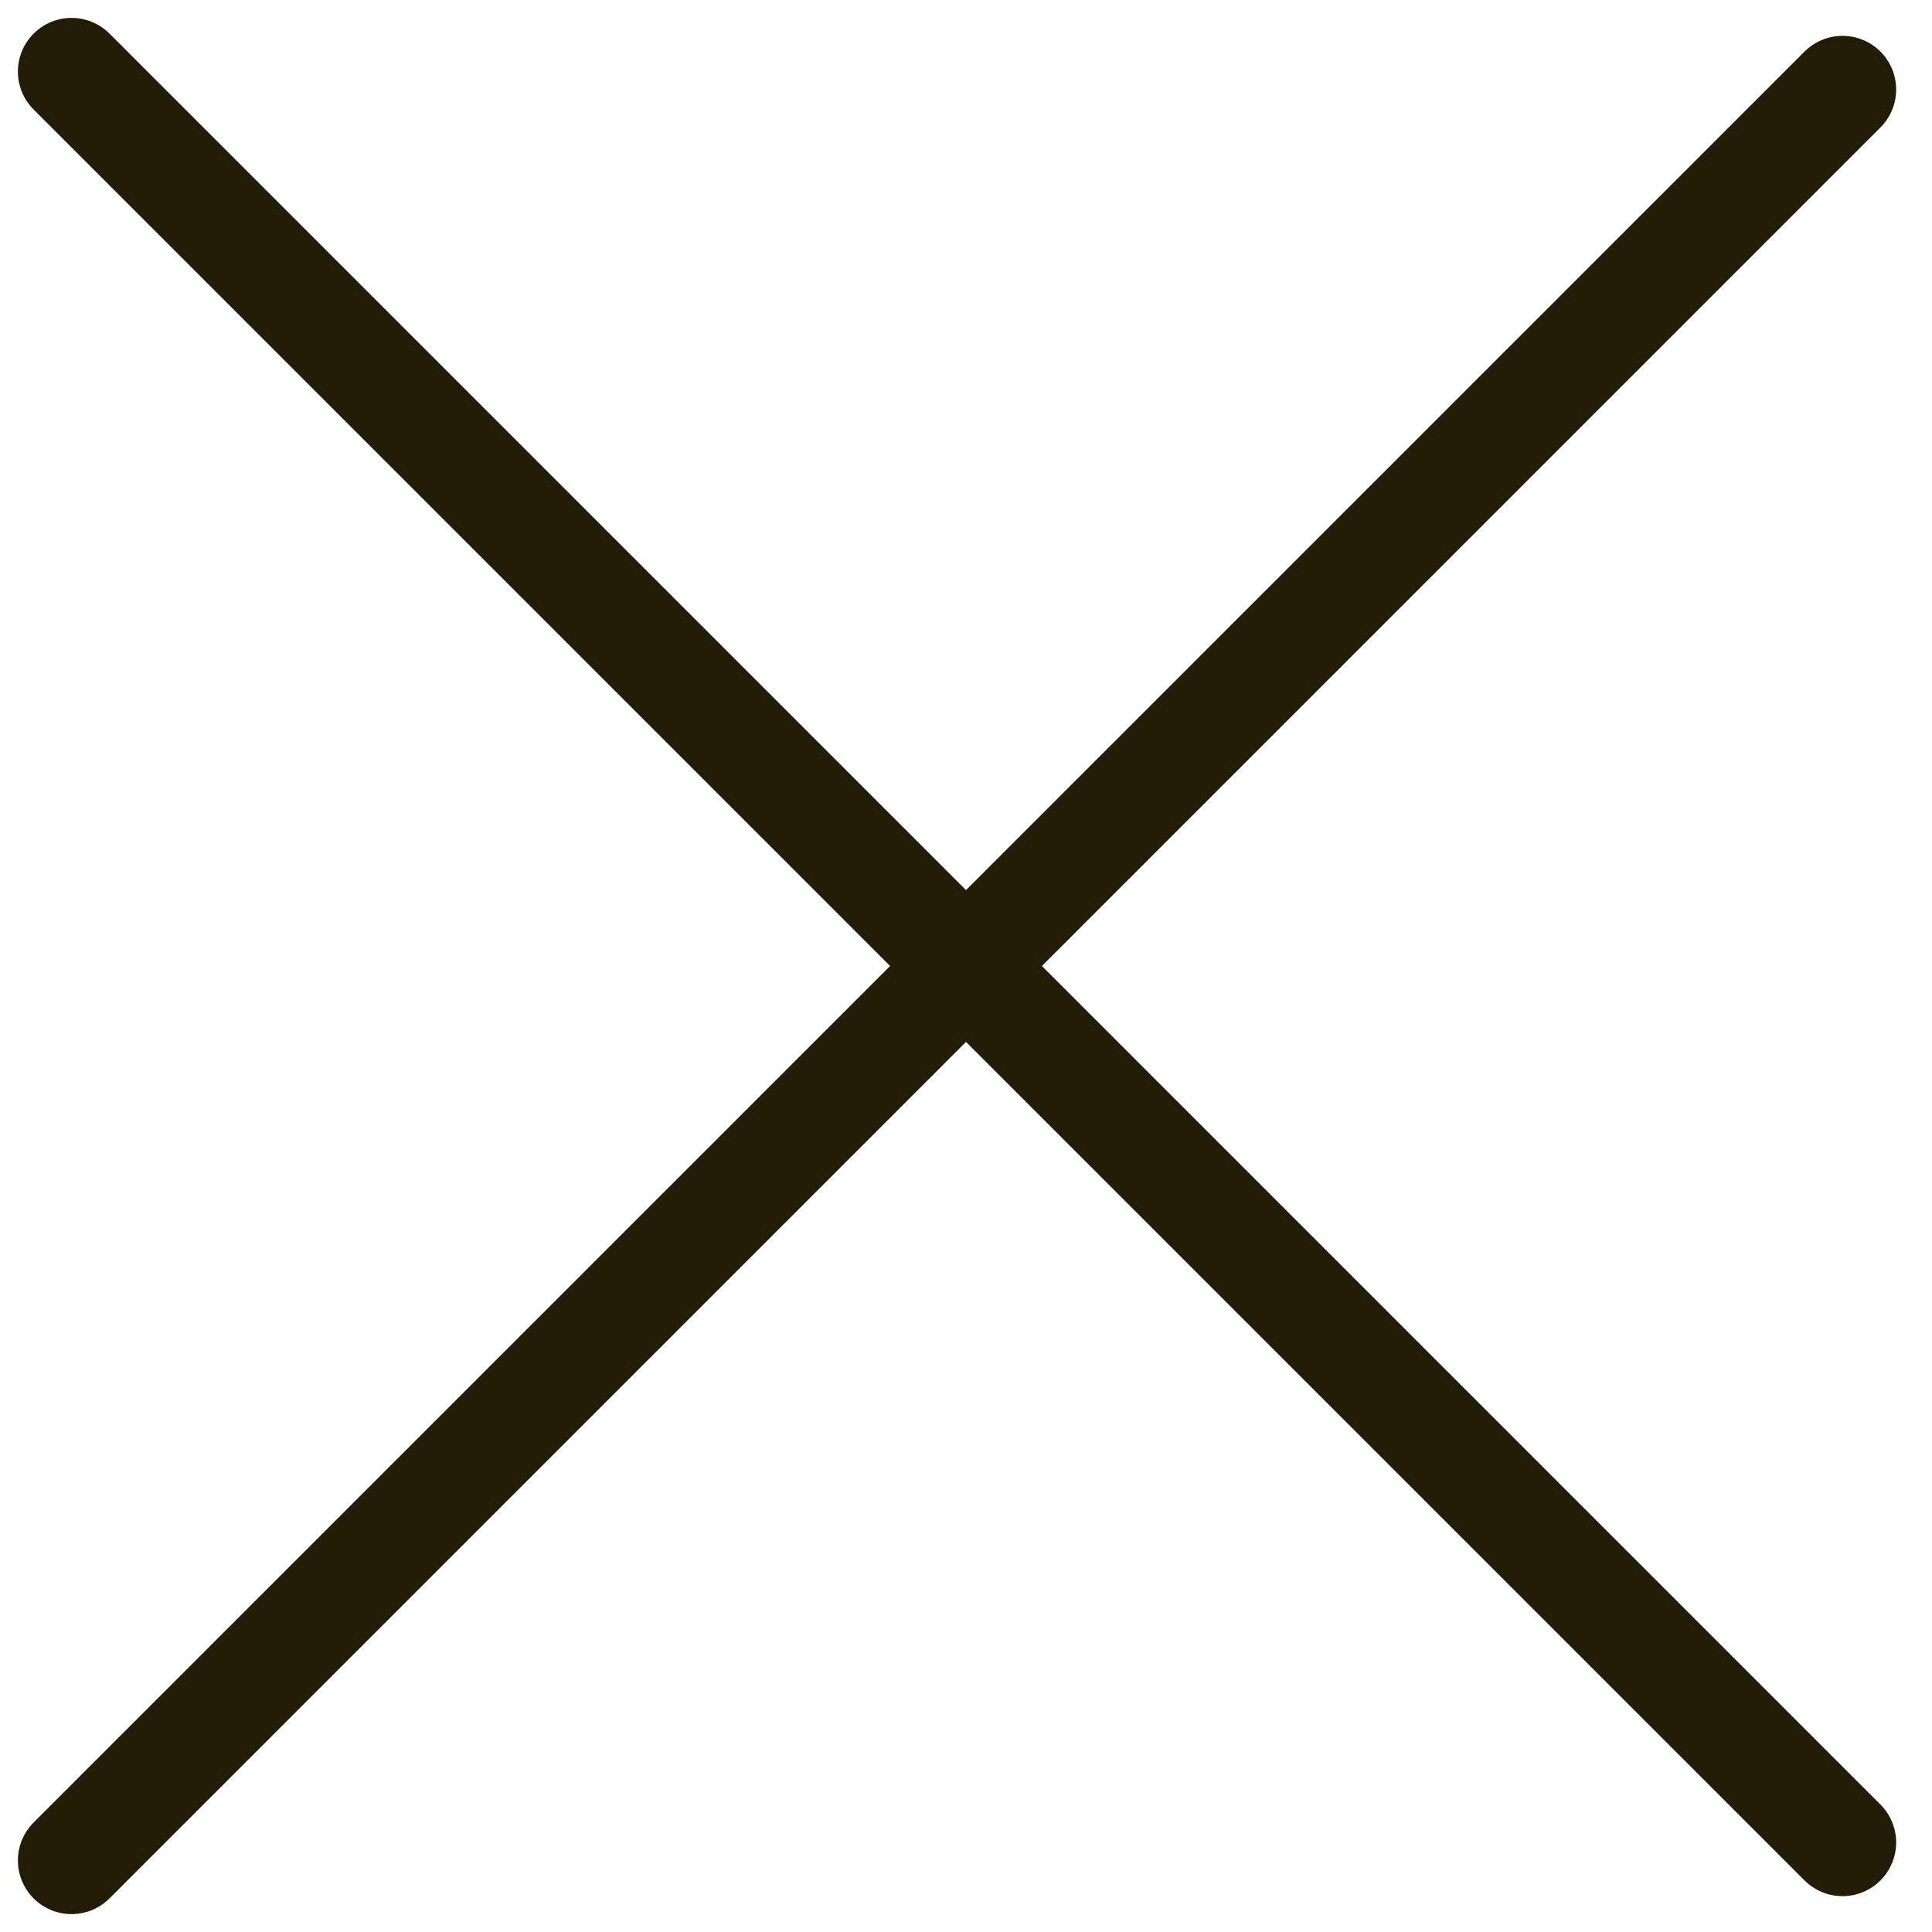
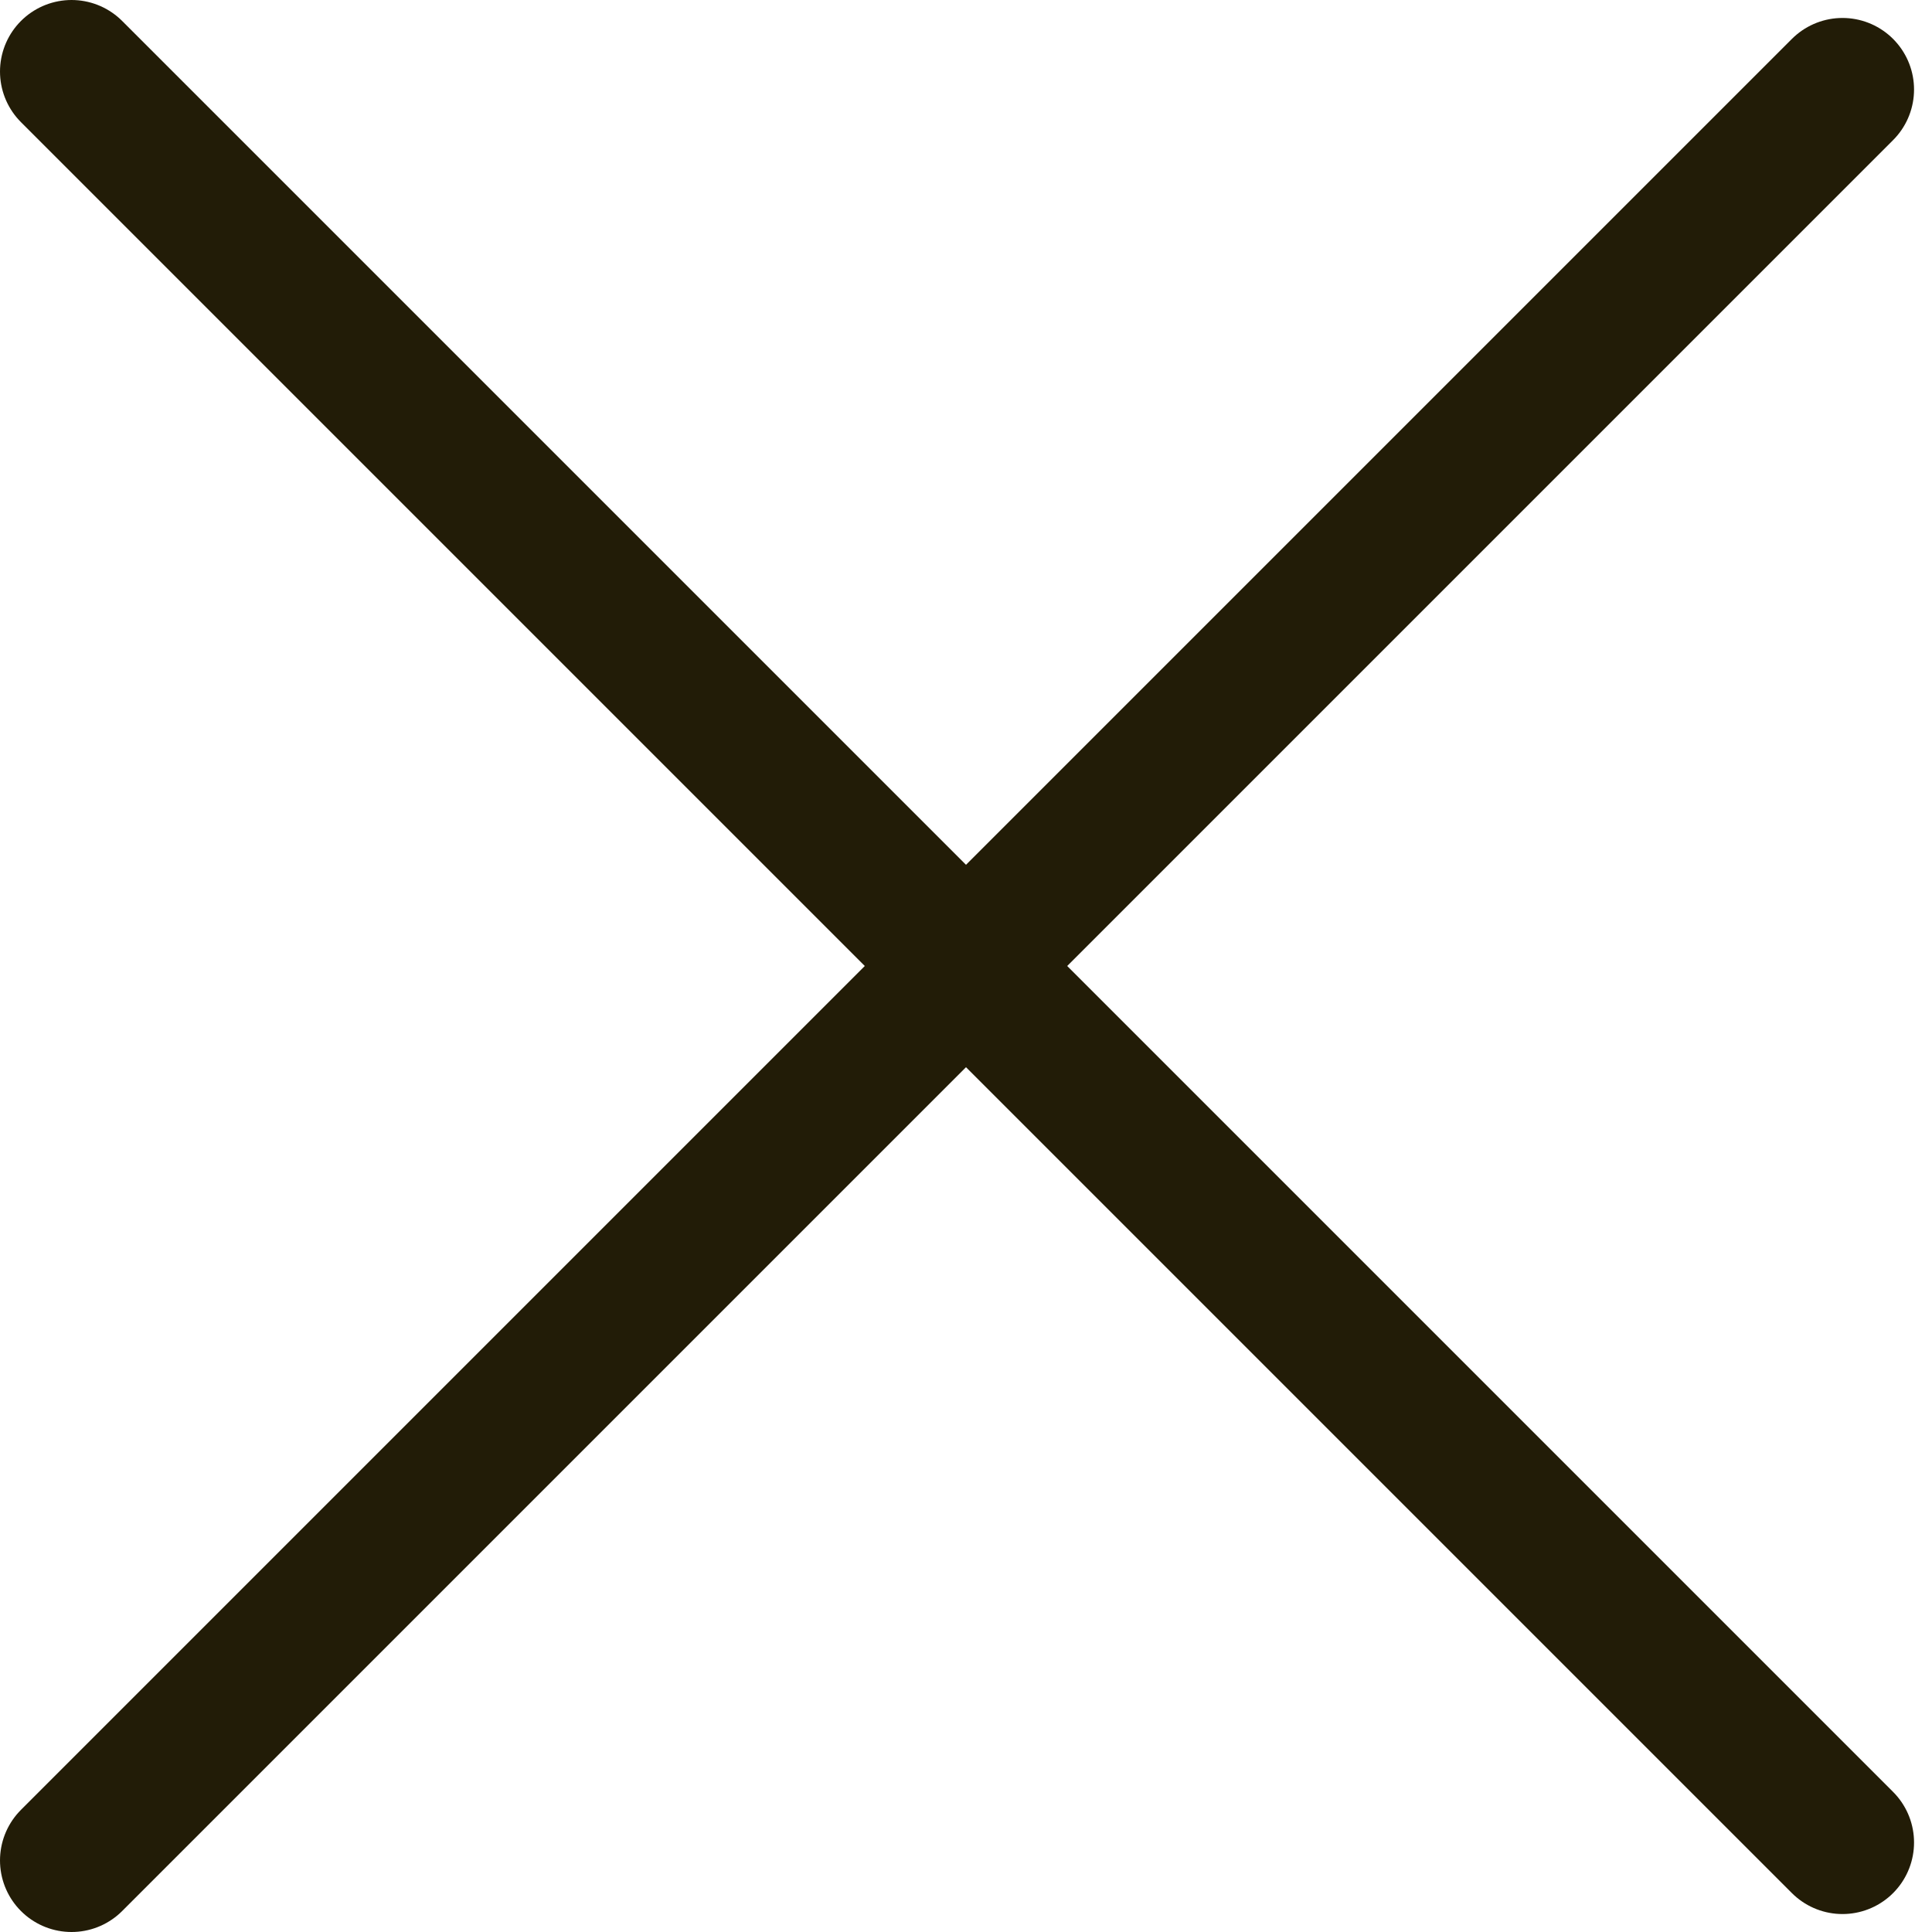
<svg xmlns="http://www.w3.org/2000/svg" height="100%" width="100%" viewBox="0 0 27 27" fill="none" class="svg_icon">
-   <path d="M1 26L25.749 1.251" stroke="#221C07" stroke-width="1.5" stroke-linecap="round" stroke-linejoin="round" />
-   <path d="M1 1L25.749 25.749" stroke="#221C07" stroke-width="1.5" stroke-linecap="round" stroke-linejoin="round" />
+   <path d="M1 26L25.749 1.251" stroke="#221C07" stroke-width="2" stroke-linecap="round" stroke-linejoin="round" />
+   <path d="M1 1L25.749 25.749" stroke="#221C07" stroke-width="2" stroke-linecap="round" stroke-linejoin="round" />
</svg>
